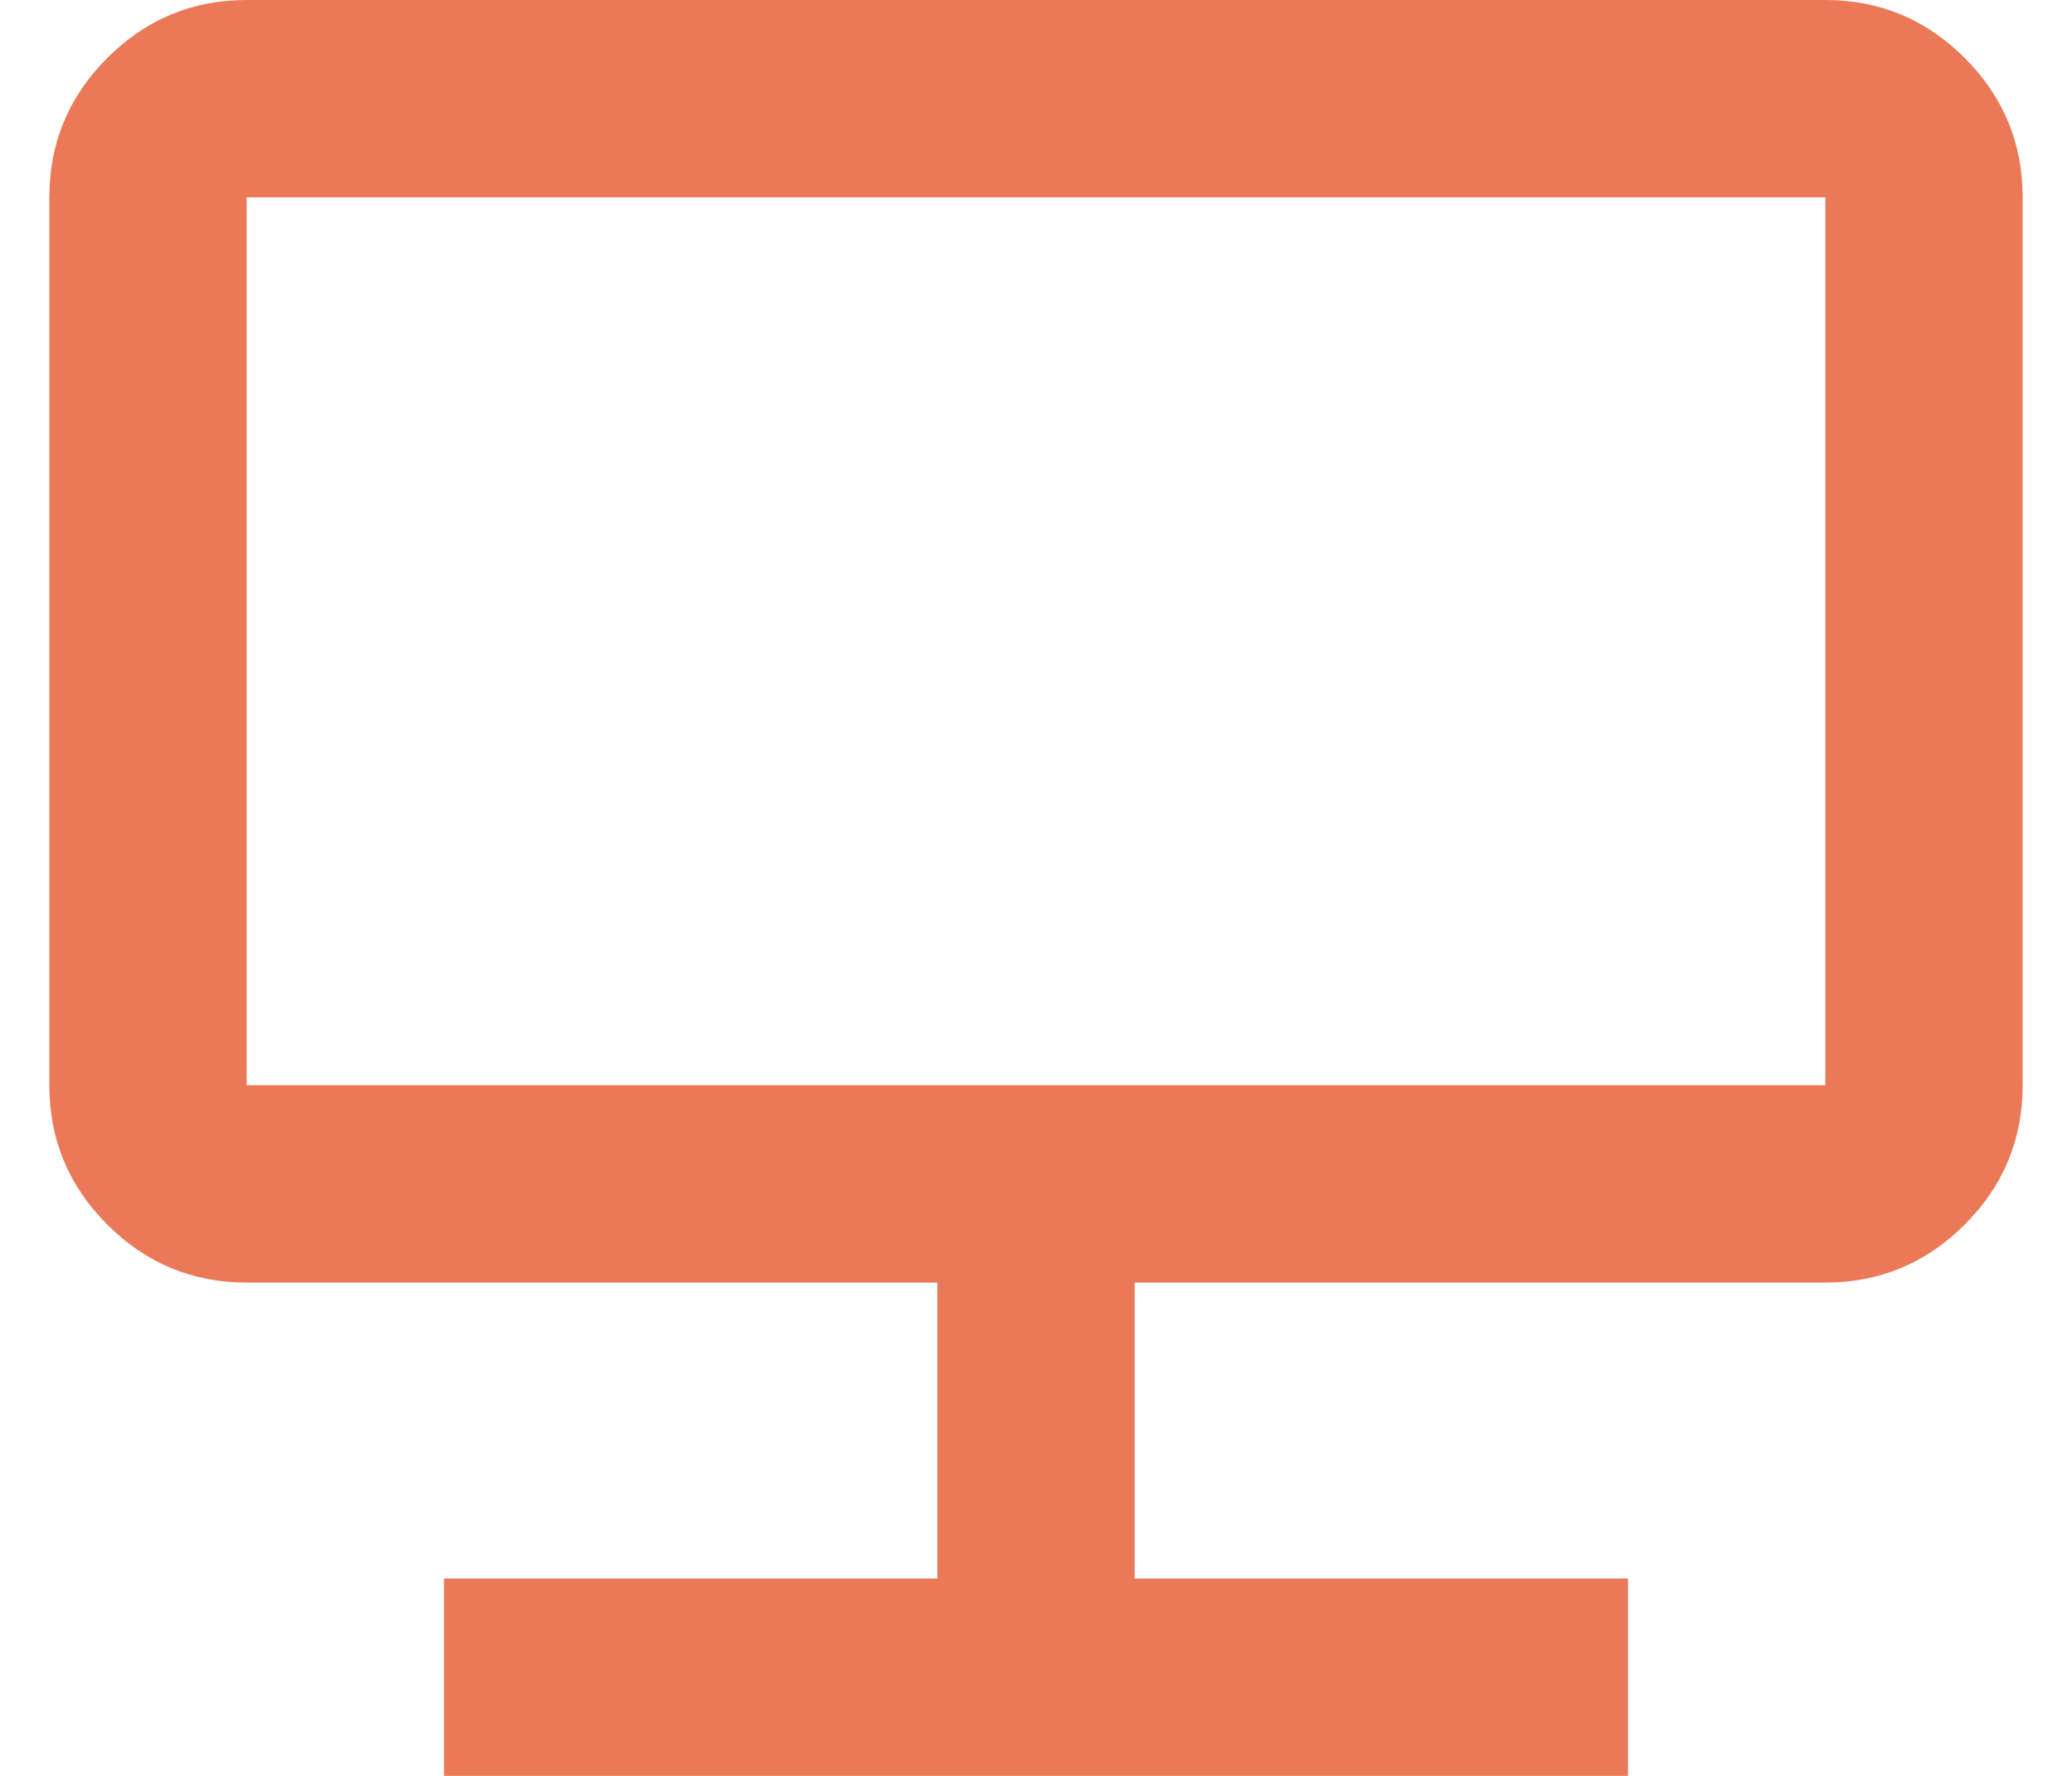
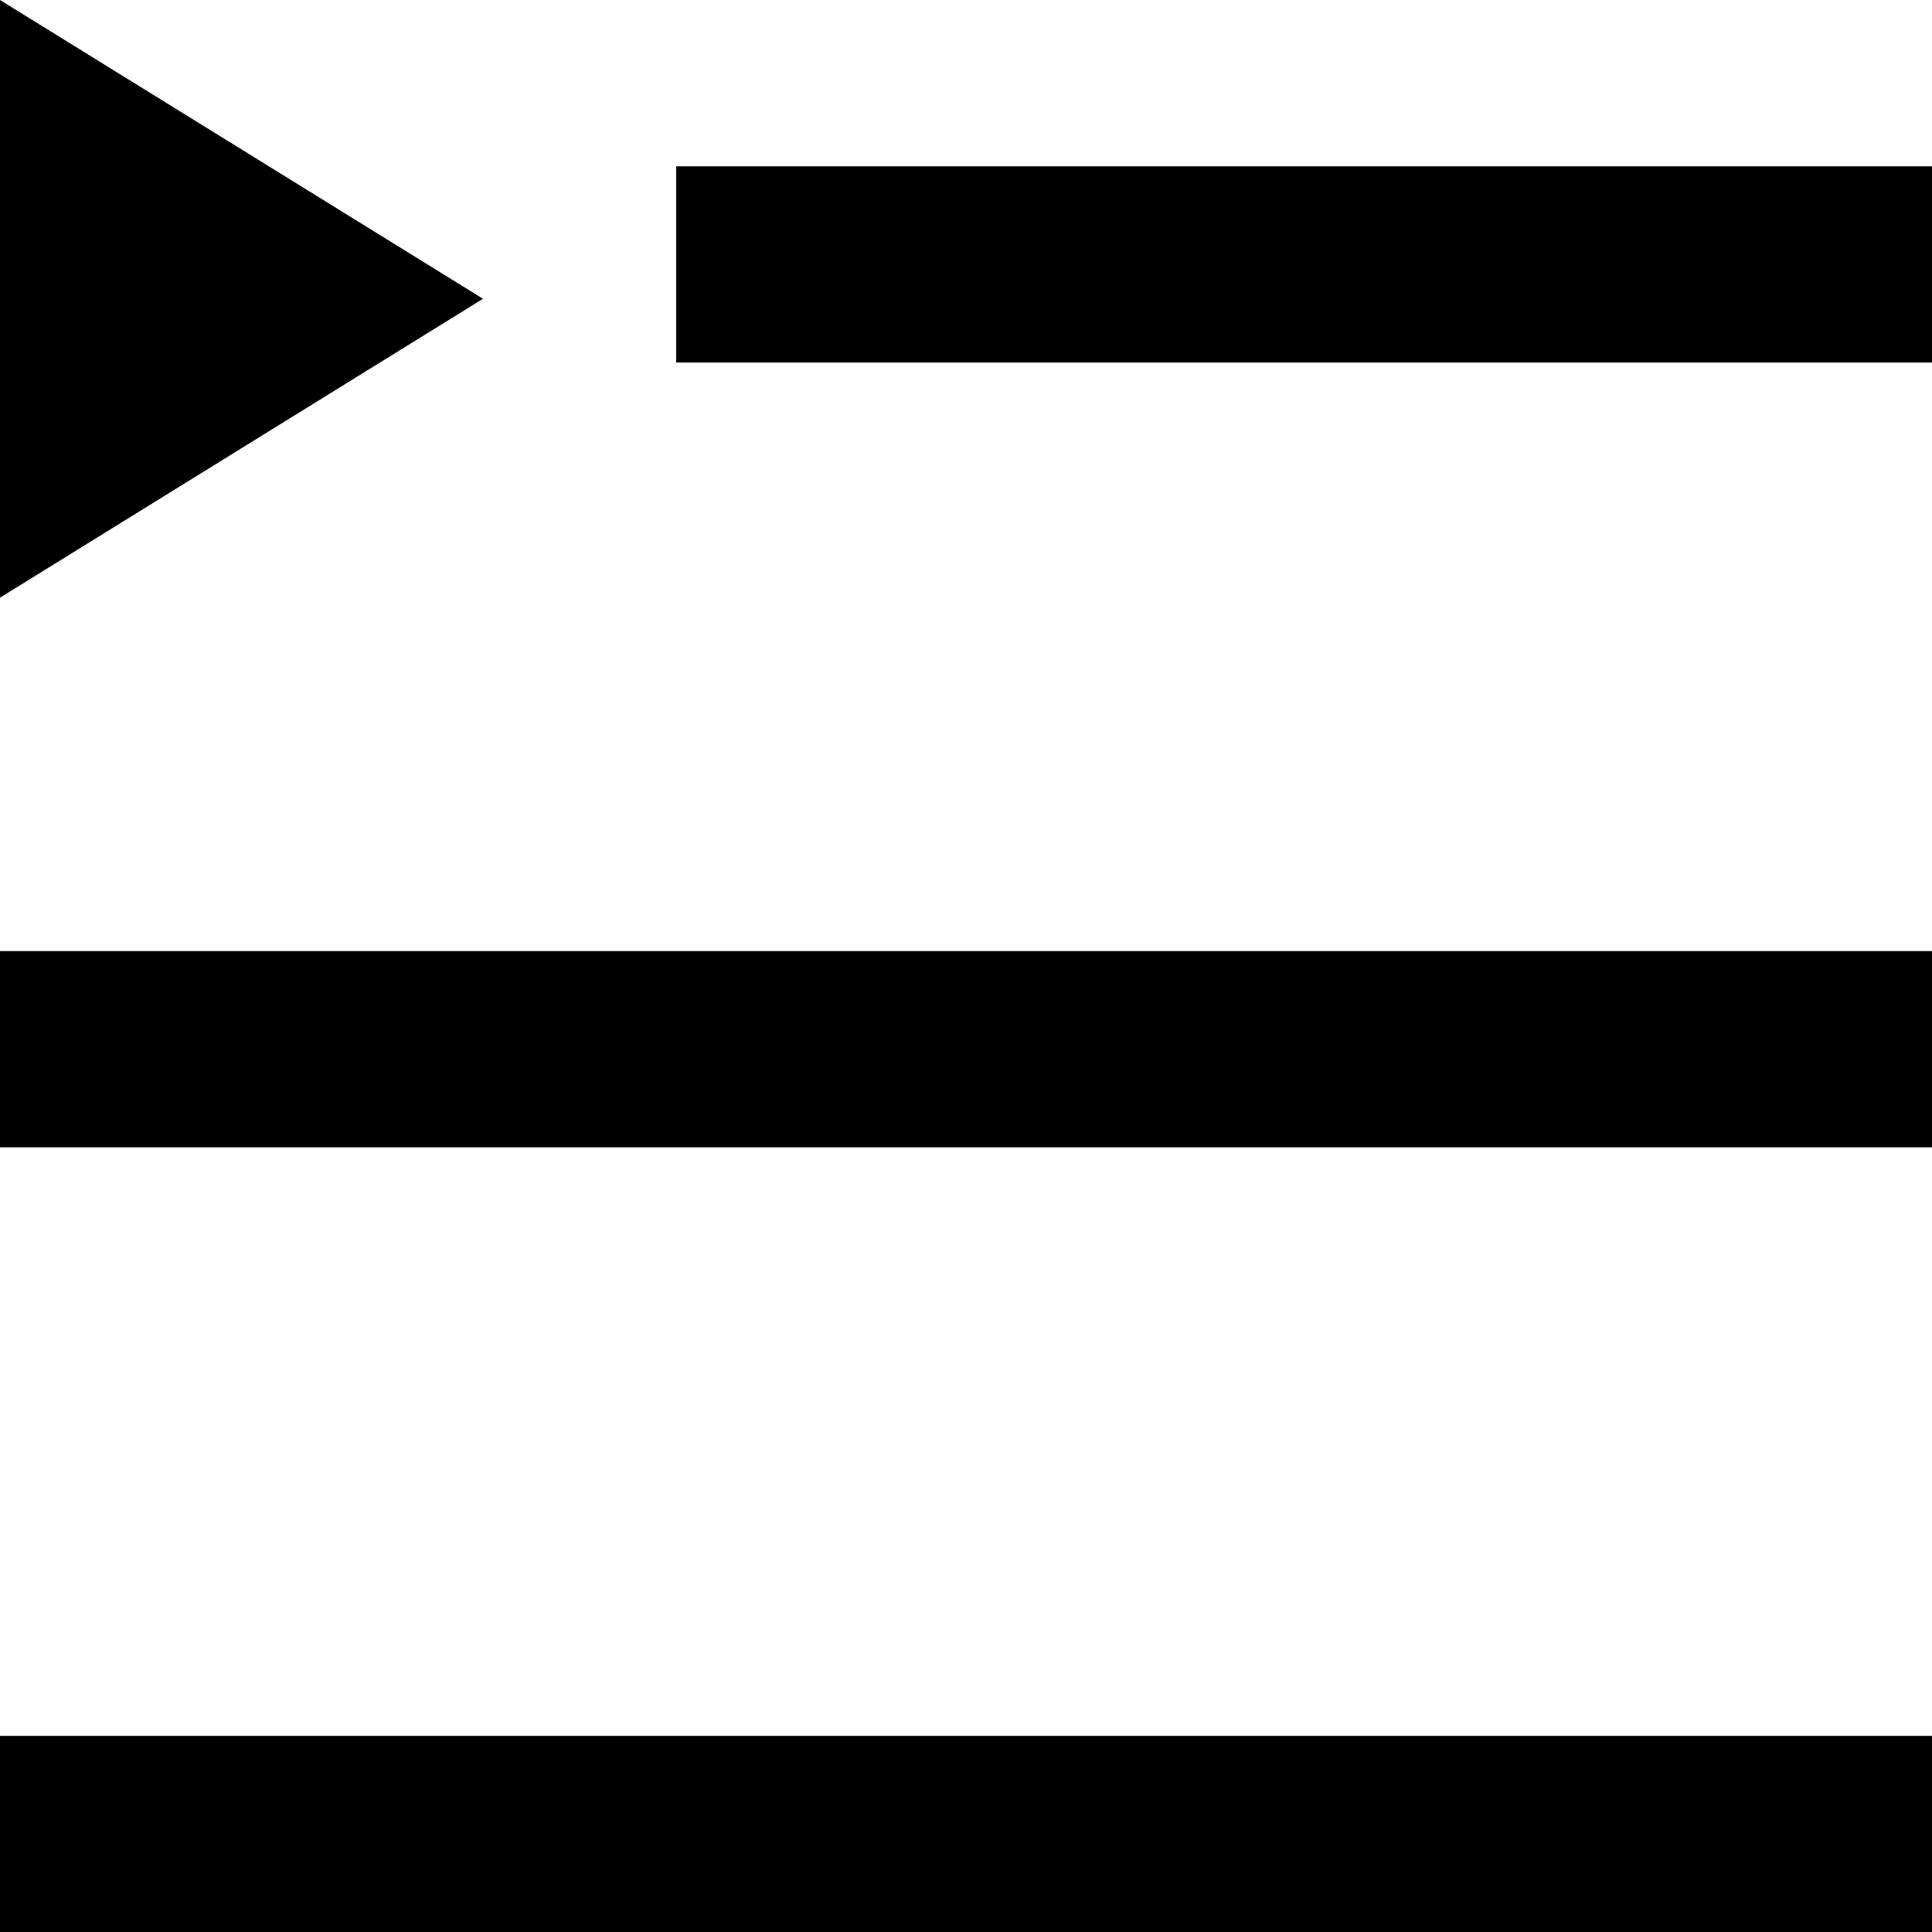
- <svg xmlns="http://www.w3.org/2000/svg" width="28" height="24" viewBox="0 0 28 24" fill="none">
-   <path d="M6 24V21.333H12.667V17.333H3.333C2.6 17.333 1.972 17.072 1.45 16.55C0.928 16.028 0.667 15.4 0.667 14.667V2.667C0.667 1.933 0.928 1.306 1.45 0.783C1.972 0.261 2.6 0 3.333 0H24.667C25.4 0 26.028 0.261 26.55 0.783C27.072 1.306 27.333 1.933 27.333 2.667V14.667C27.333 15.4 27.072 16.028 26.55 16.55C26.028 17.072 25.4 17.333 24.667 17.333H15.333V21.333H22V24H6ZM3.333 14.667H24.667V2.667H3.333V14.667Z" fill="#EB7857" />
+ <svg xmlns="http://www.w3.org/2000/svg" width="800px" height="800px" viewBox="0 0 20 20" version="1.1">
+   <defs>
+ 
+ </defs>
+   <g id="Page-1" stroke="none" stroke-width="1" fill="none" fill-rule="evenodd">
+     <g id="Dribbble-Light-Preview" transform="translate(-380, -3759)" fill="#000000">
+       <g id="icons" transform="translate(56, 160)">
+         <path d="M324,3599 L324,3605.187 L329,3602.093 L324,3599 Z M324,3619 L344,3619 L344,3616.969 L324,3616.969 L324,3619 Z M324,3610.877 L344,3610.877 L344,3608.846 L324,3608.846 L324,3610.877 Z M331,3602.753 L344,3602.753 L344,3600.722 L331,3600.722 L331,3602.753 Z" id="playlist-[#1002]">
+ 
+ </path>
+       </g>
+     </g>
+   </g>
</svg>
